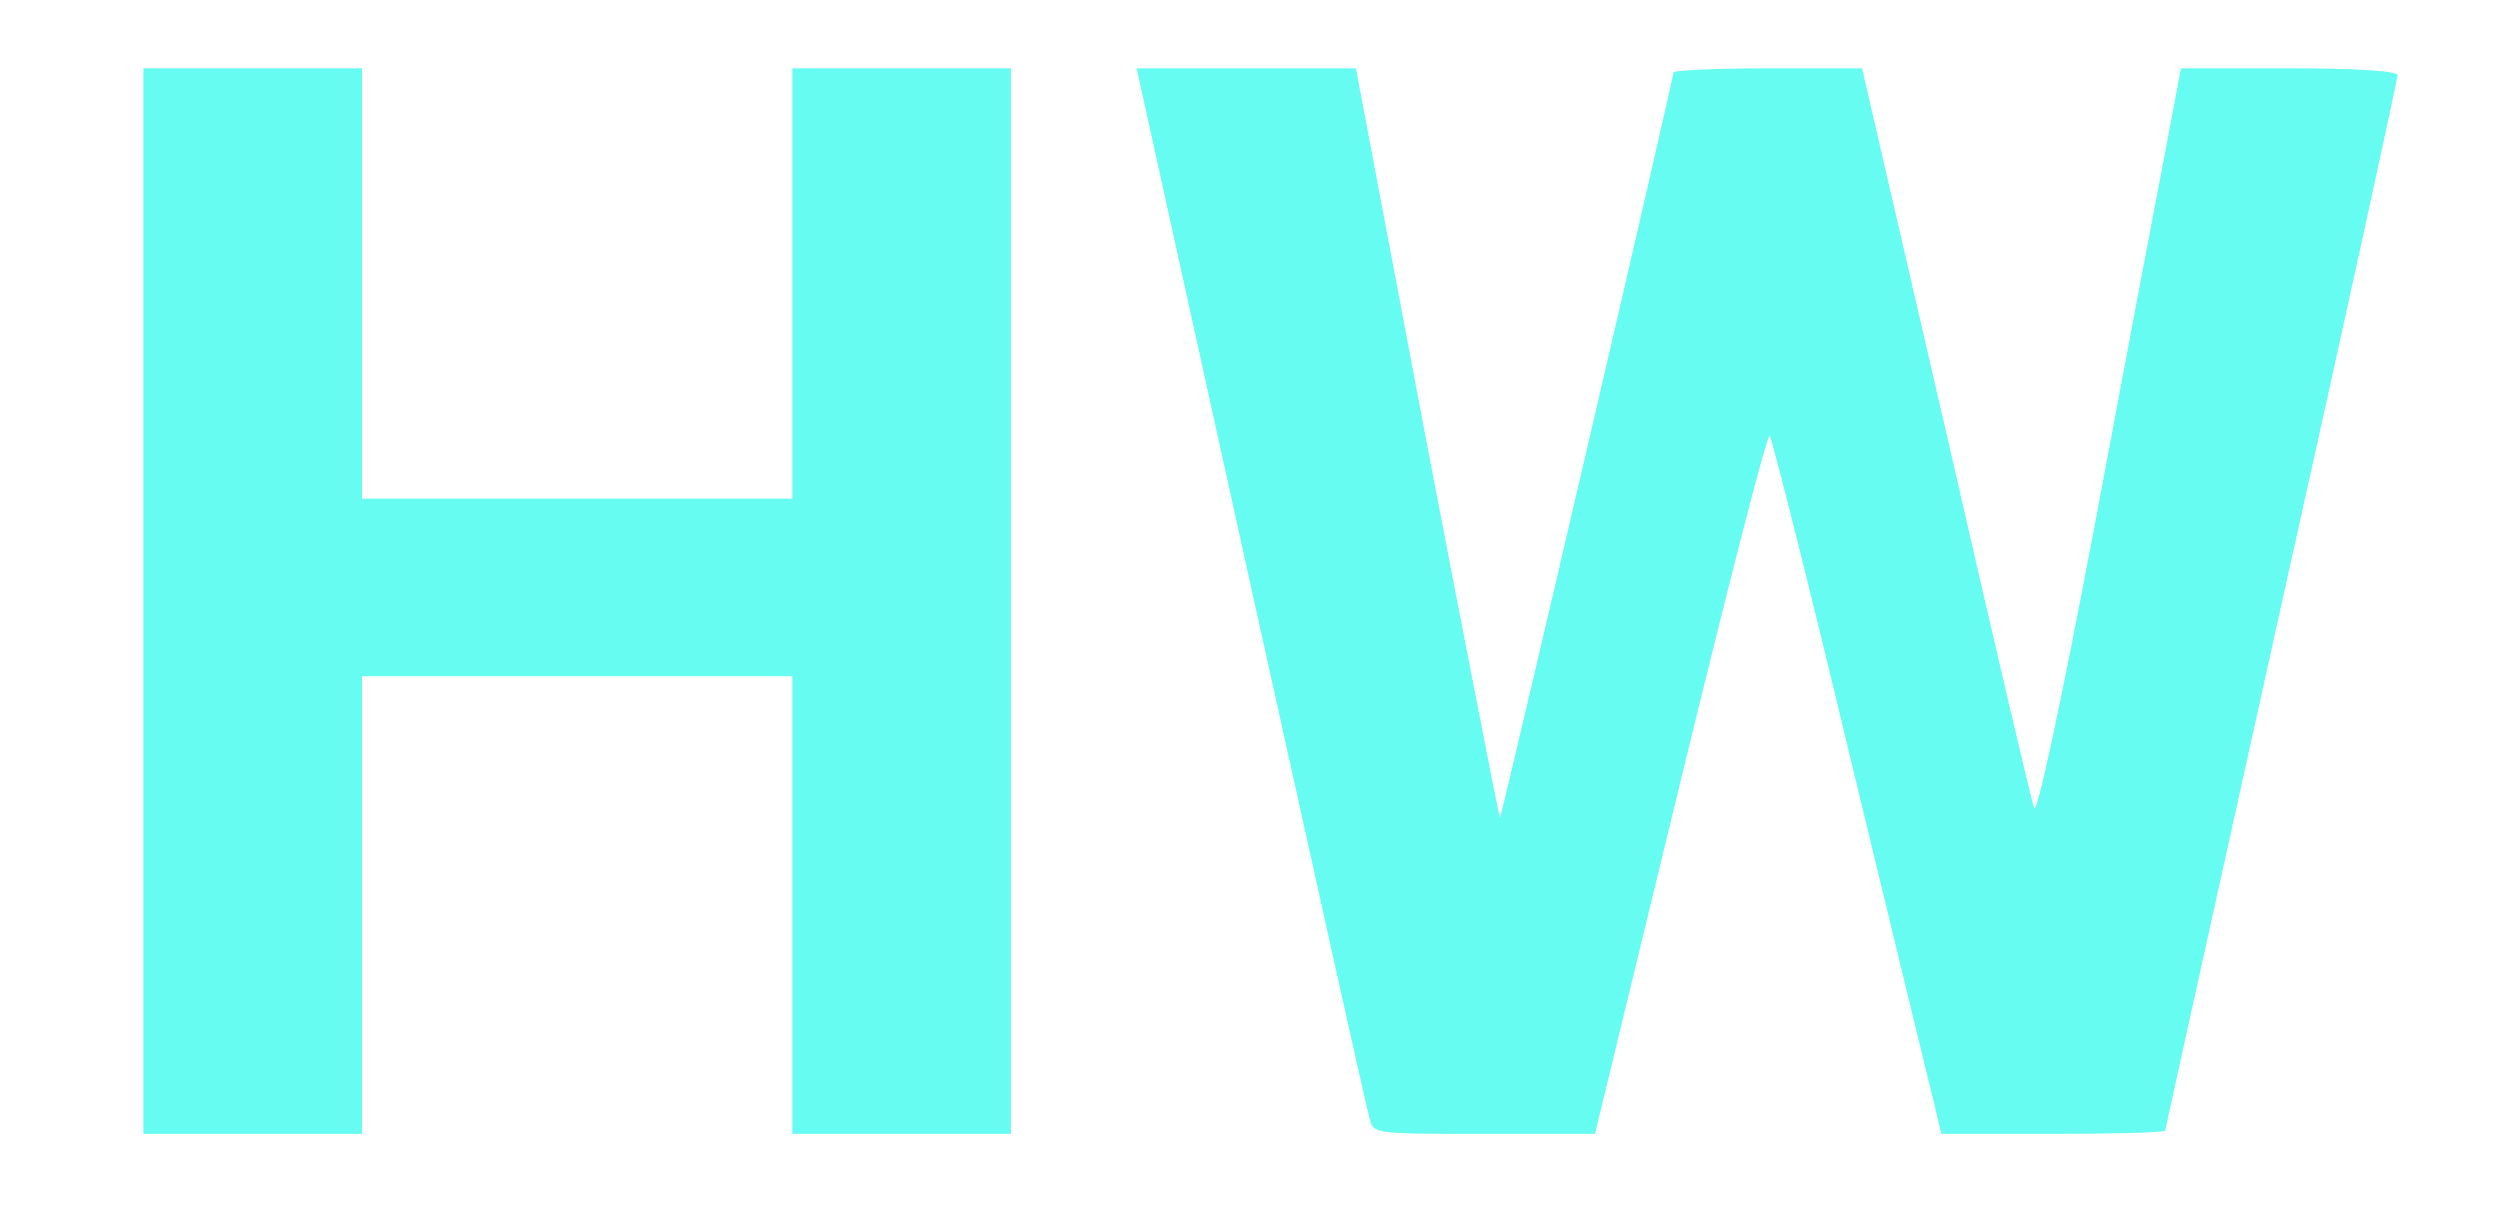
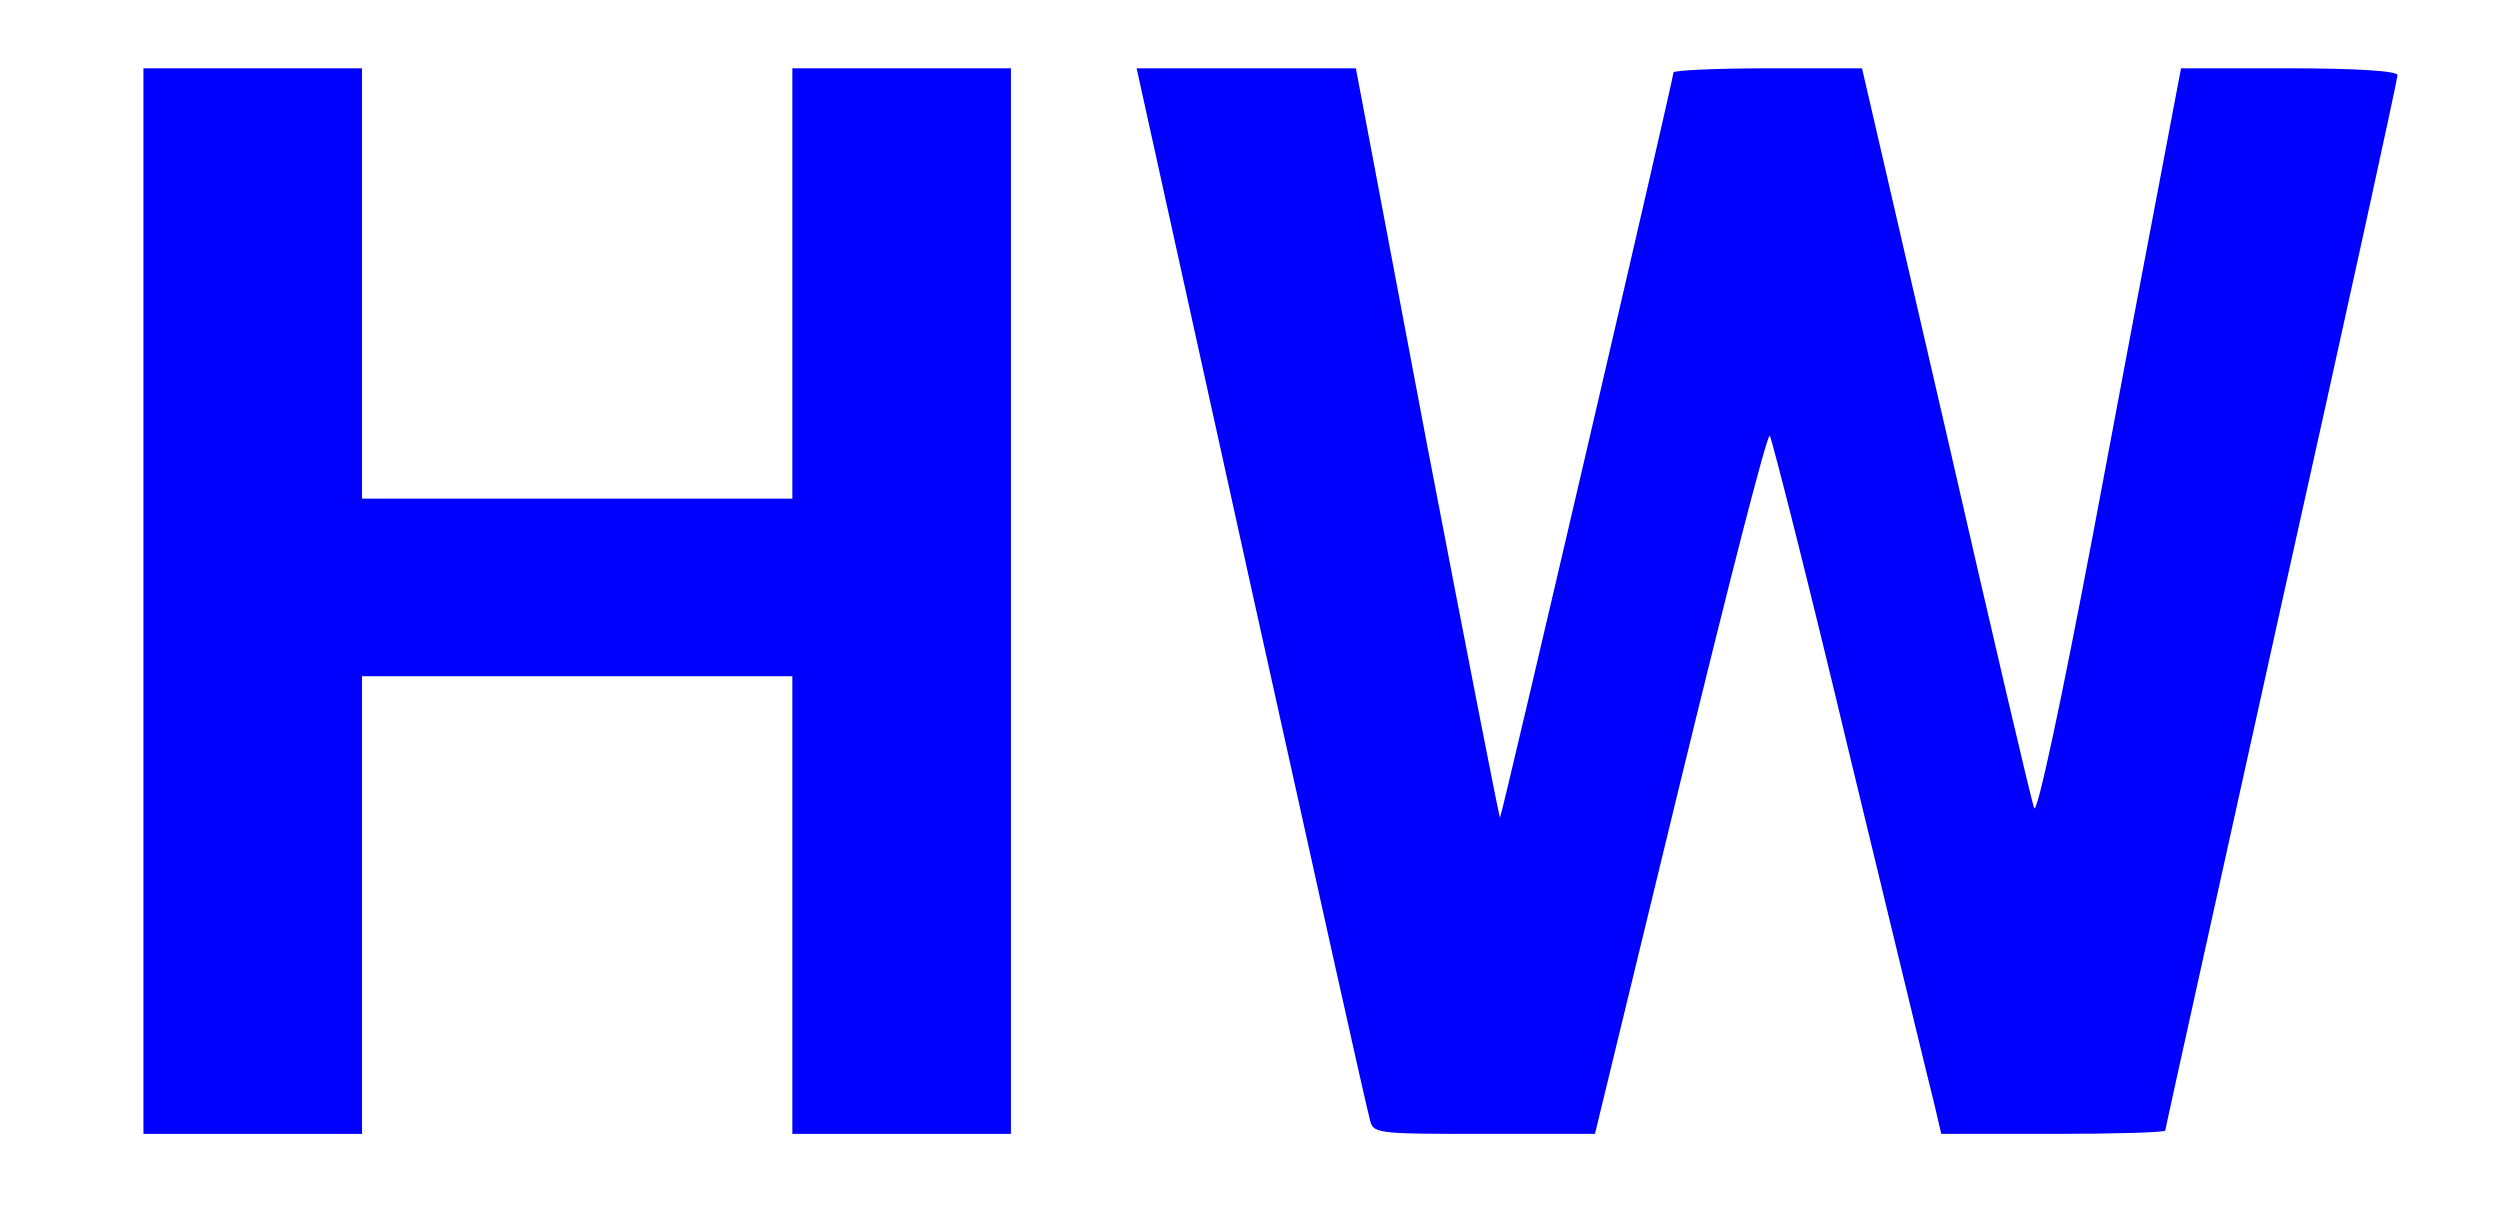
<svg xmlns="http://www.w3.org/2000/svg" version="1.0" width="183pt" height="88.5pt" viewBox="0 0 366 177" preserveAspectRatio="xMidYMid meet">
-   <g transform="translate(0,177) scale(0.1,-0.1)" fill="#66fcf1" stroke="none">
+   <g transform="translate(0,177) scale(0.1,-0.1)" fill="blue" stroke="none">
    <path d="M210 890 l0 -780 160 0 160 0 0 335 0 335 315 0 315 0 0 -335 0 -335 160 0 160 0 0 780 0 780 -160 0 -160 0 0 -315 0 -315 -315 0 -315 0 0 315 0 315 -160 0 -160 0 0 -780z" />
    <path d="M1831 913 c92 -416 170 -767 174 -780 5 -23 6 -23 168 -23 l162 0 125 515 c69 283 127 511 131 507 3 -4 57 -216 118 -472 62 -256 117 -484 123 -507 l10 -43 164 0 c90 0 164 2 164 5 0 3 77 349 170 770 94 421 170 769 170 775 0 6 -59 10 -159 10 l-158 0 -25 -132 c-14 -73 -61 -321 -104 -551 -47 -248 -82 -411 -86 -400 -4 10 -62 258 -129 551 l-123 532 -138 0 c-76 0 -138 -3 -138 -6 0 -9 -251 -1088 -254 -1091 -1 -1 -49 245 -107 547 l-104 550 -161 0 -160 0 167 -757z" />
  </g>
</svg>
